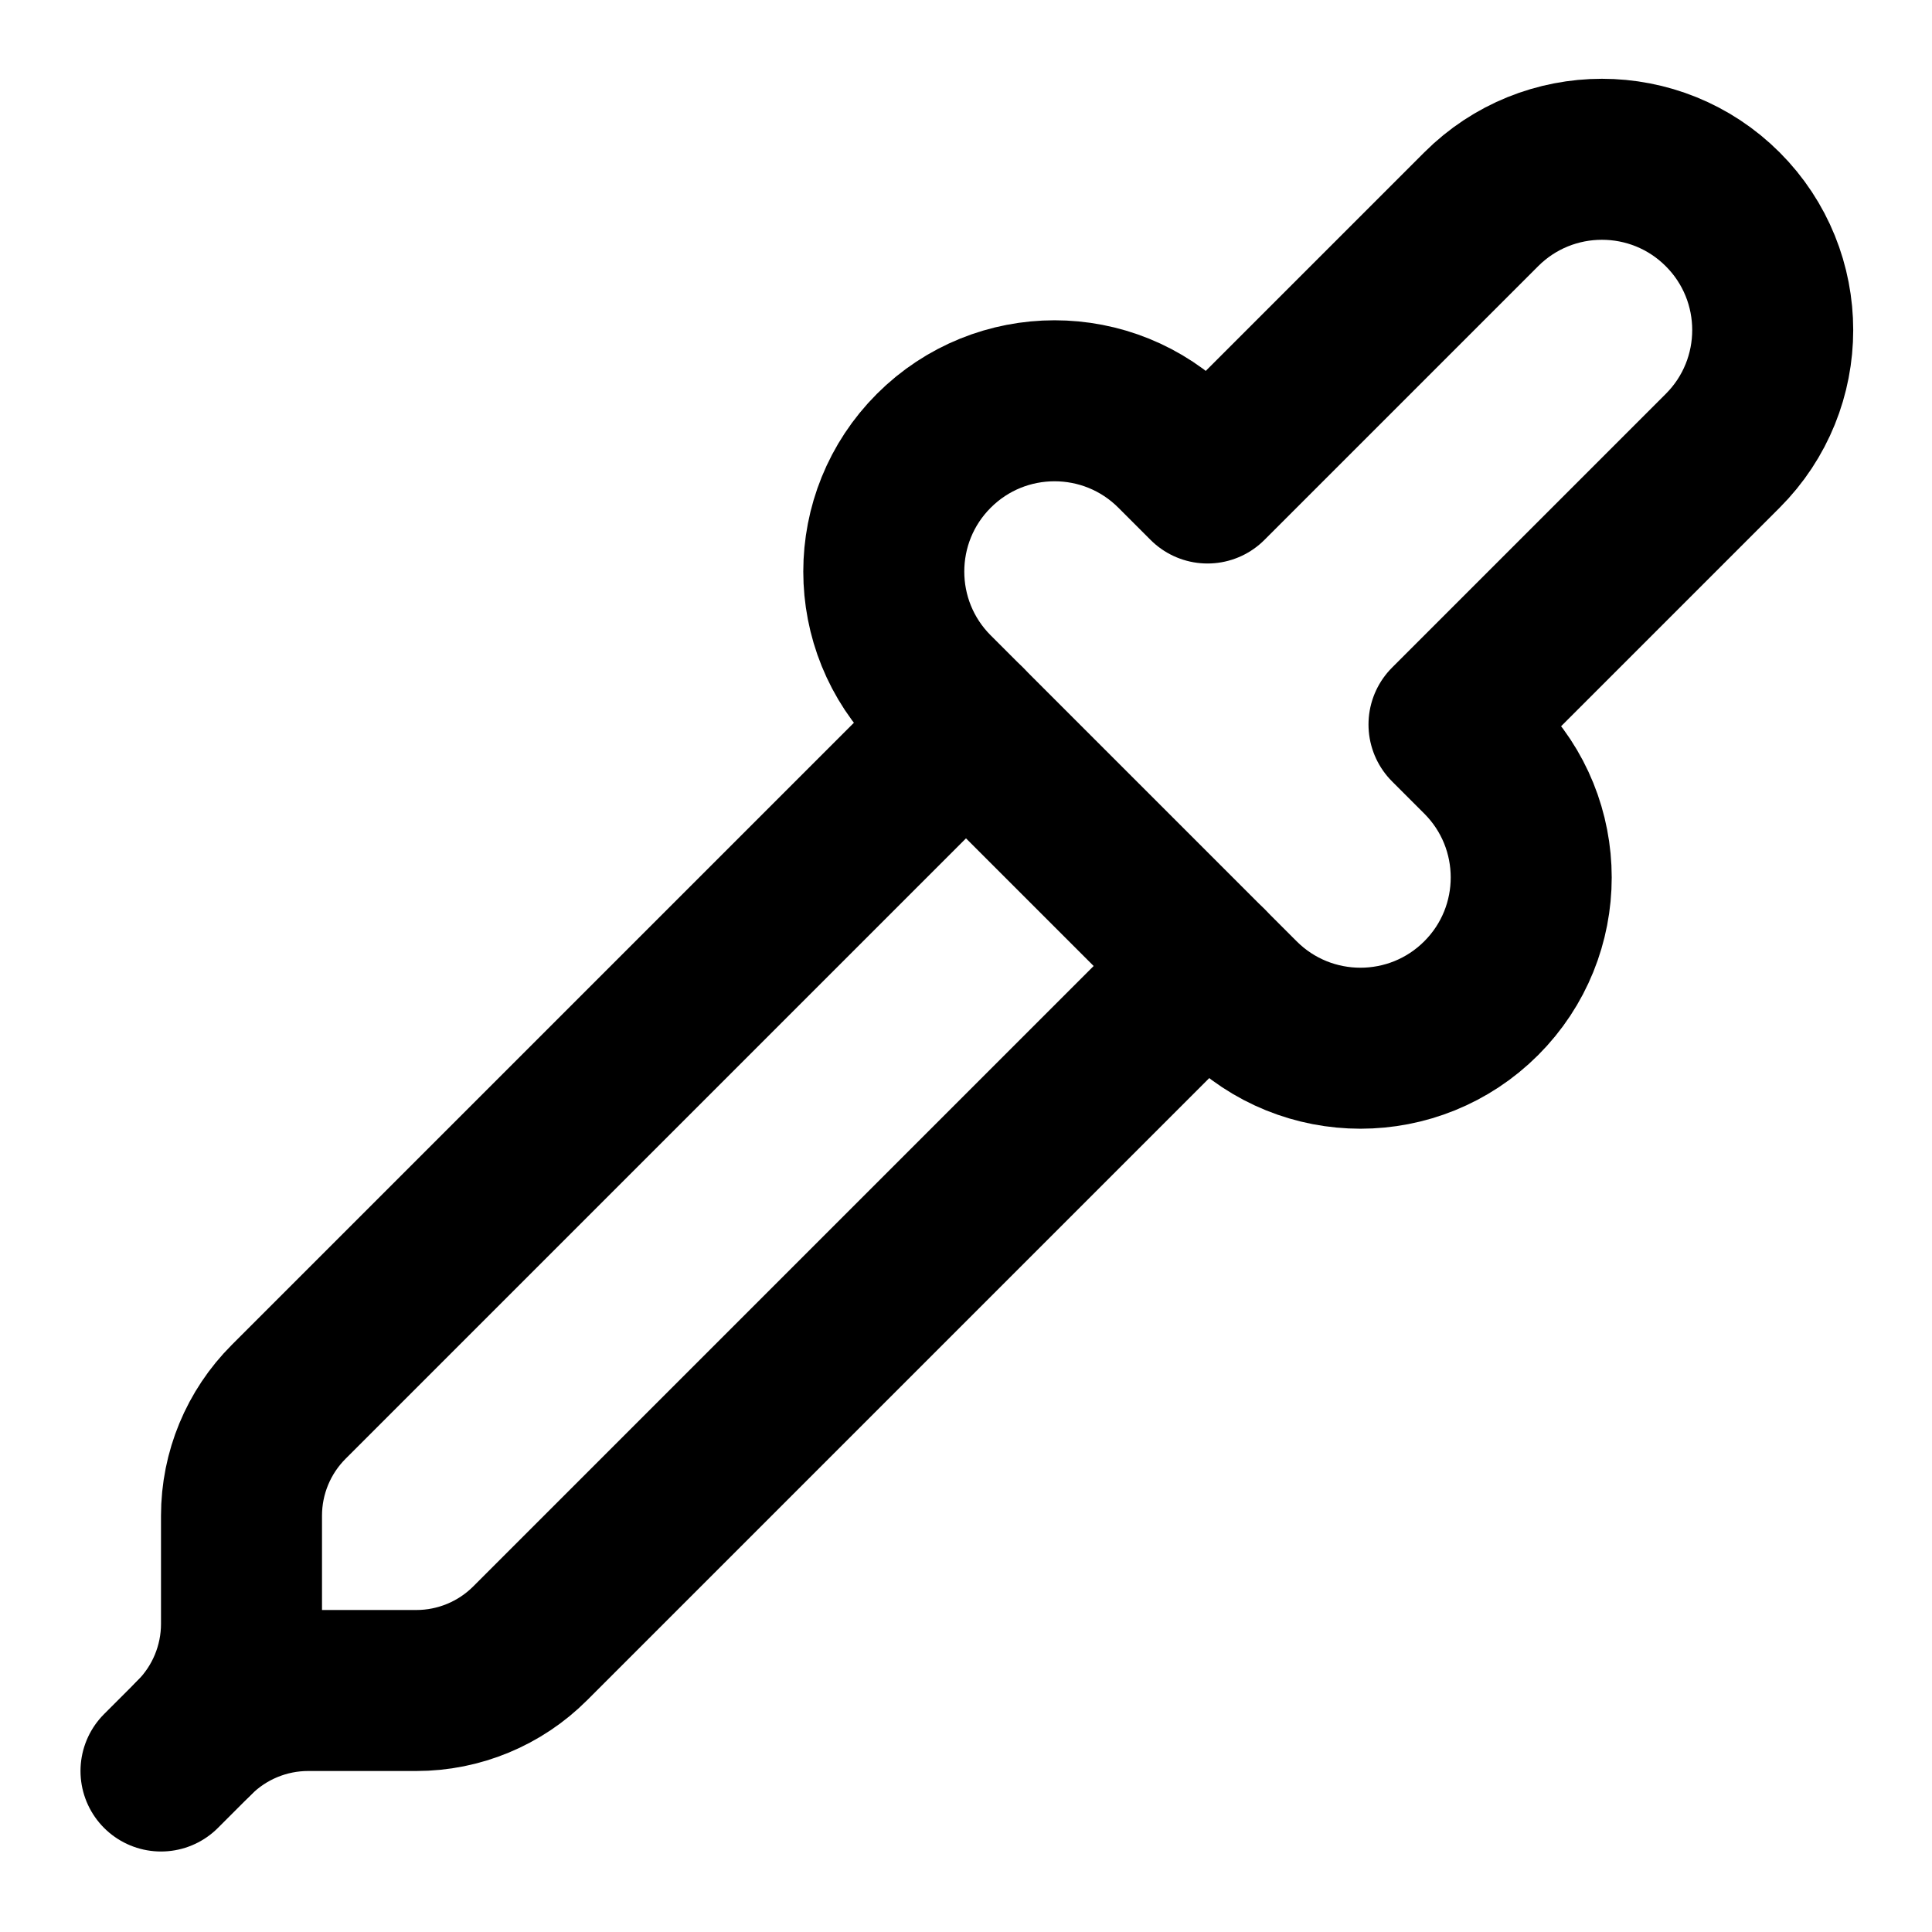
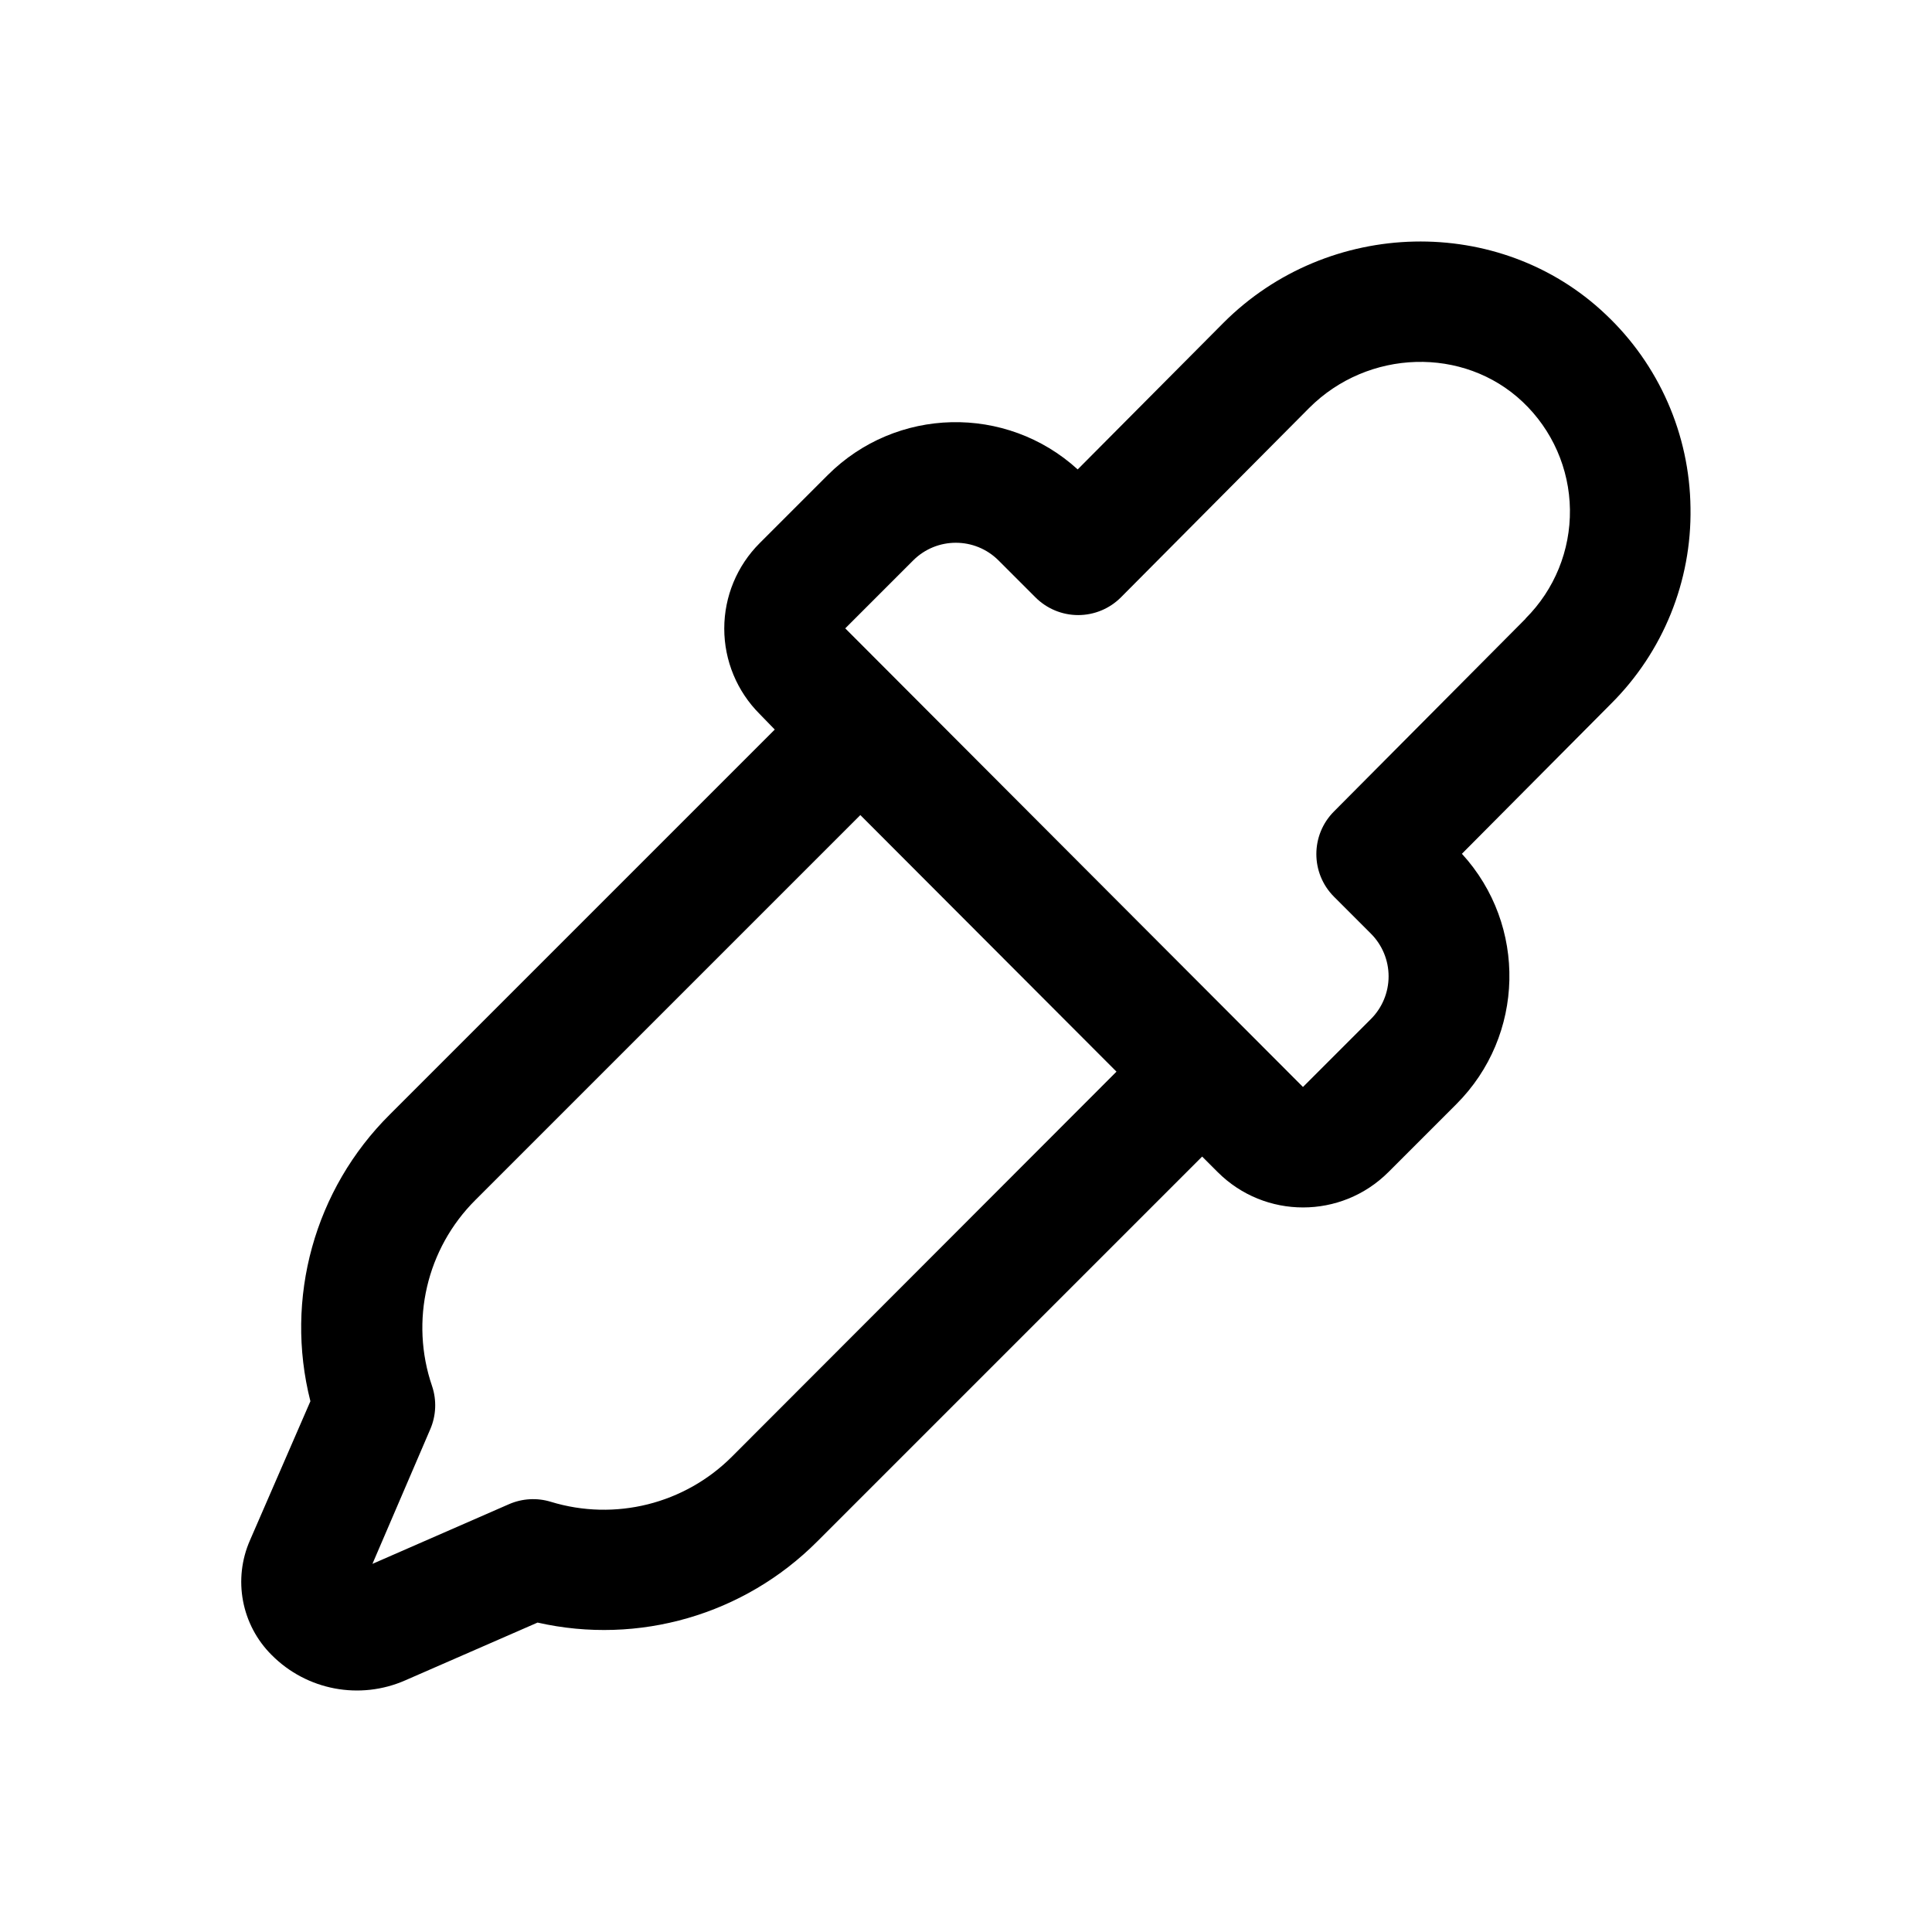
- <svg xmlns="http://www.w3.org/2000/svg" width="24" height="24" viewBox="0 0 24 24" fill="none" stroke="currentColor" stroke-width="2" stroke-linecap="round" stroke-linejoin="round">
-   <path d="m12 9-8.414 8.414A2 2 0 0 0 3 18.828v1.344a2 2 0 0 1-.586 1.414A2 2 0 0 1 3.828 21h1.344a2 2 0 0 0 1.414-.586L15 12" />
-   <path d="m18 9 .4.4a1 1 0 1 1-3 3l-3.8-3.8a1 1 0 1 1 3-3l.4.4 3.4-3.4a1 1 0 1 1 3 3z" />
-   <path d="m2 22 .414-.414" />
+ <svg xmlns="http://www.w3.org/2000/svg" viewBox="0 0 256 256" fill="currentColor">
+   <path d="M224,67.3a35.79,35.79,0,0,0-11.26-25.66c-14-13.28-36.72-12.78-50.62,1.13L142.8,62.2a24,24,0,0,0-33.14.77l-9,9a16,16,0,0,0,0,22.64l2,2.06-51,51a39.75,39.75,0,0,0-10.53,38l-8,18.41A13.68,13.68,0,0,0,36,219.3a15.92,15.92,0,0,0,17.71,3.35L71.23,215a39.89,39.89,0,0,0,37.06-10.75l51-51,2.06,2.06a16,16,0,0,0,22.62,0l9-9a24,24,0,0,0,.74-33.18l19.75-19.87A35.75,35.75,0,0,0,224,67.3ZM97,193a24,24,0,0,1-24,6,8,8,0,0,0-5.55.31l-18.1,7.91L57,189.41a8,8,0,0,0,.25-5.75A23.88,23.88,0,0,1,63,159l51-51,33.94,34ZM202.13,82l-25.37,25.52a8,8,0,0,0,0,11.3l4.89,4.89a8,8,0,0,1,0,11.32l-9,9L112,83.26l9-9a8,8,0,0,1,11.31,0l4.89,4.89a8,8,0,0,0,11.33,0l24.94-25.09c7.81-7.82,20.5-8.18,28.29-.81a20,20,0,0,1,.39,28.7Z" />
</svg>
